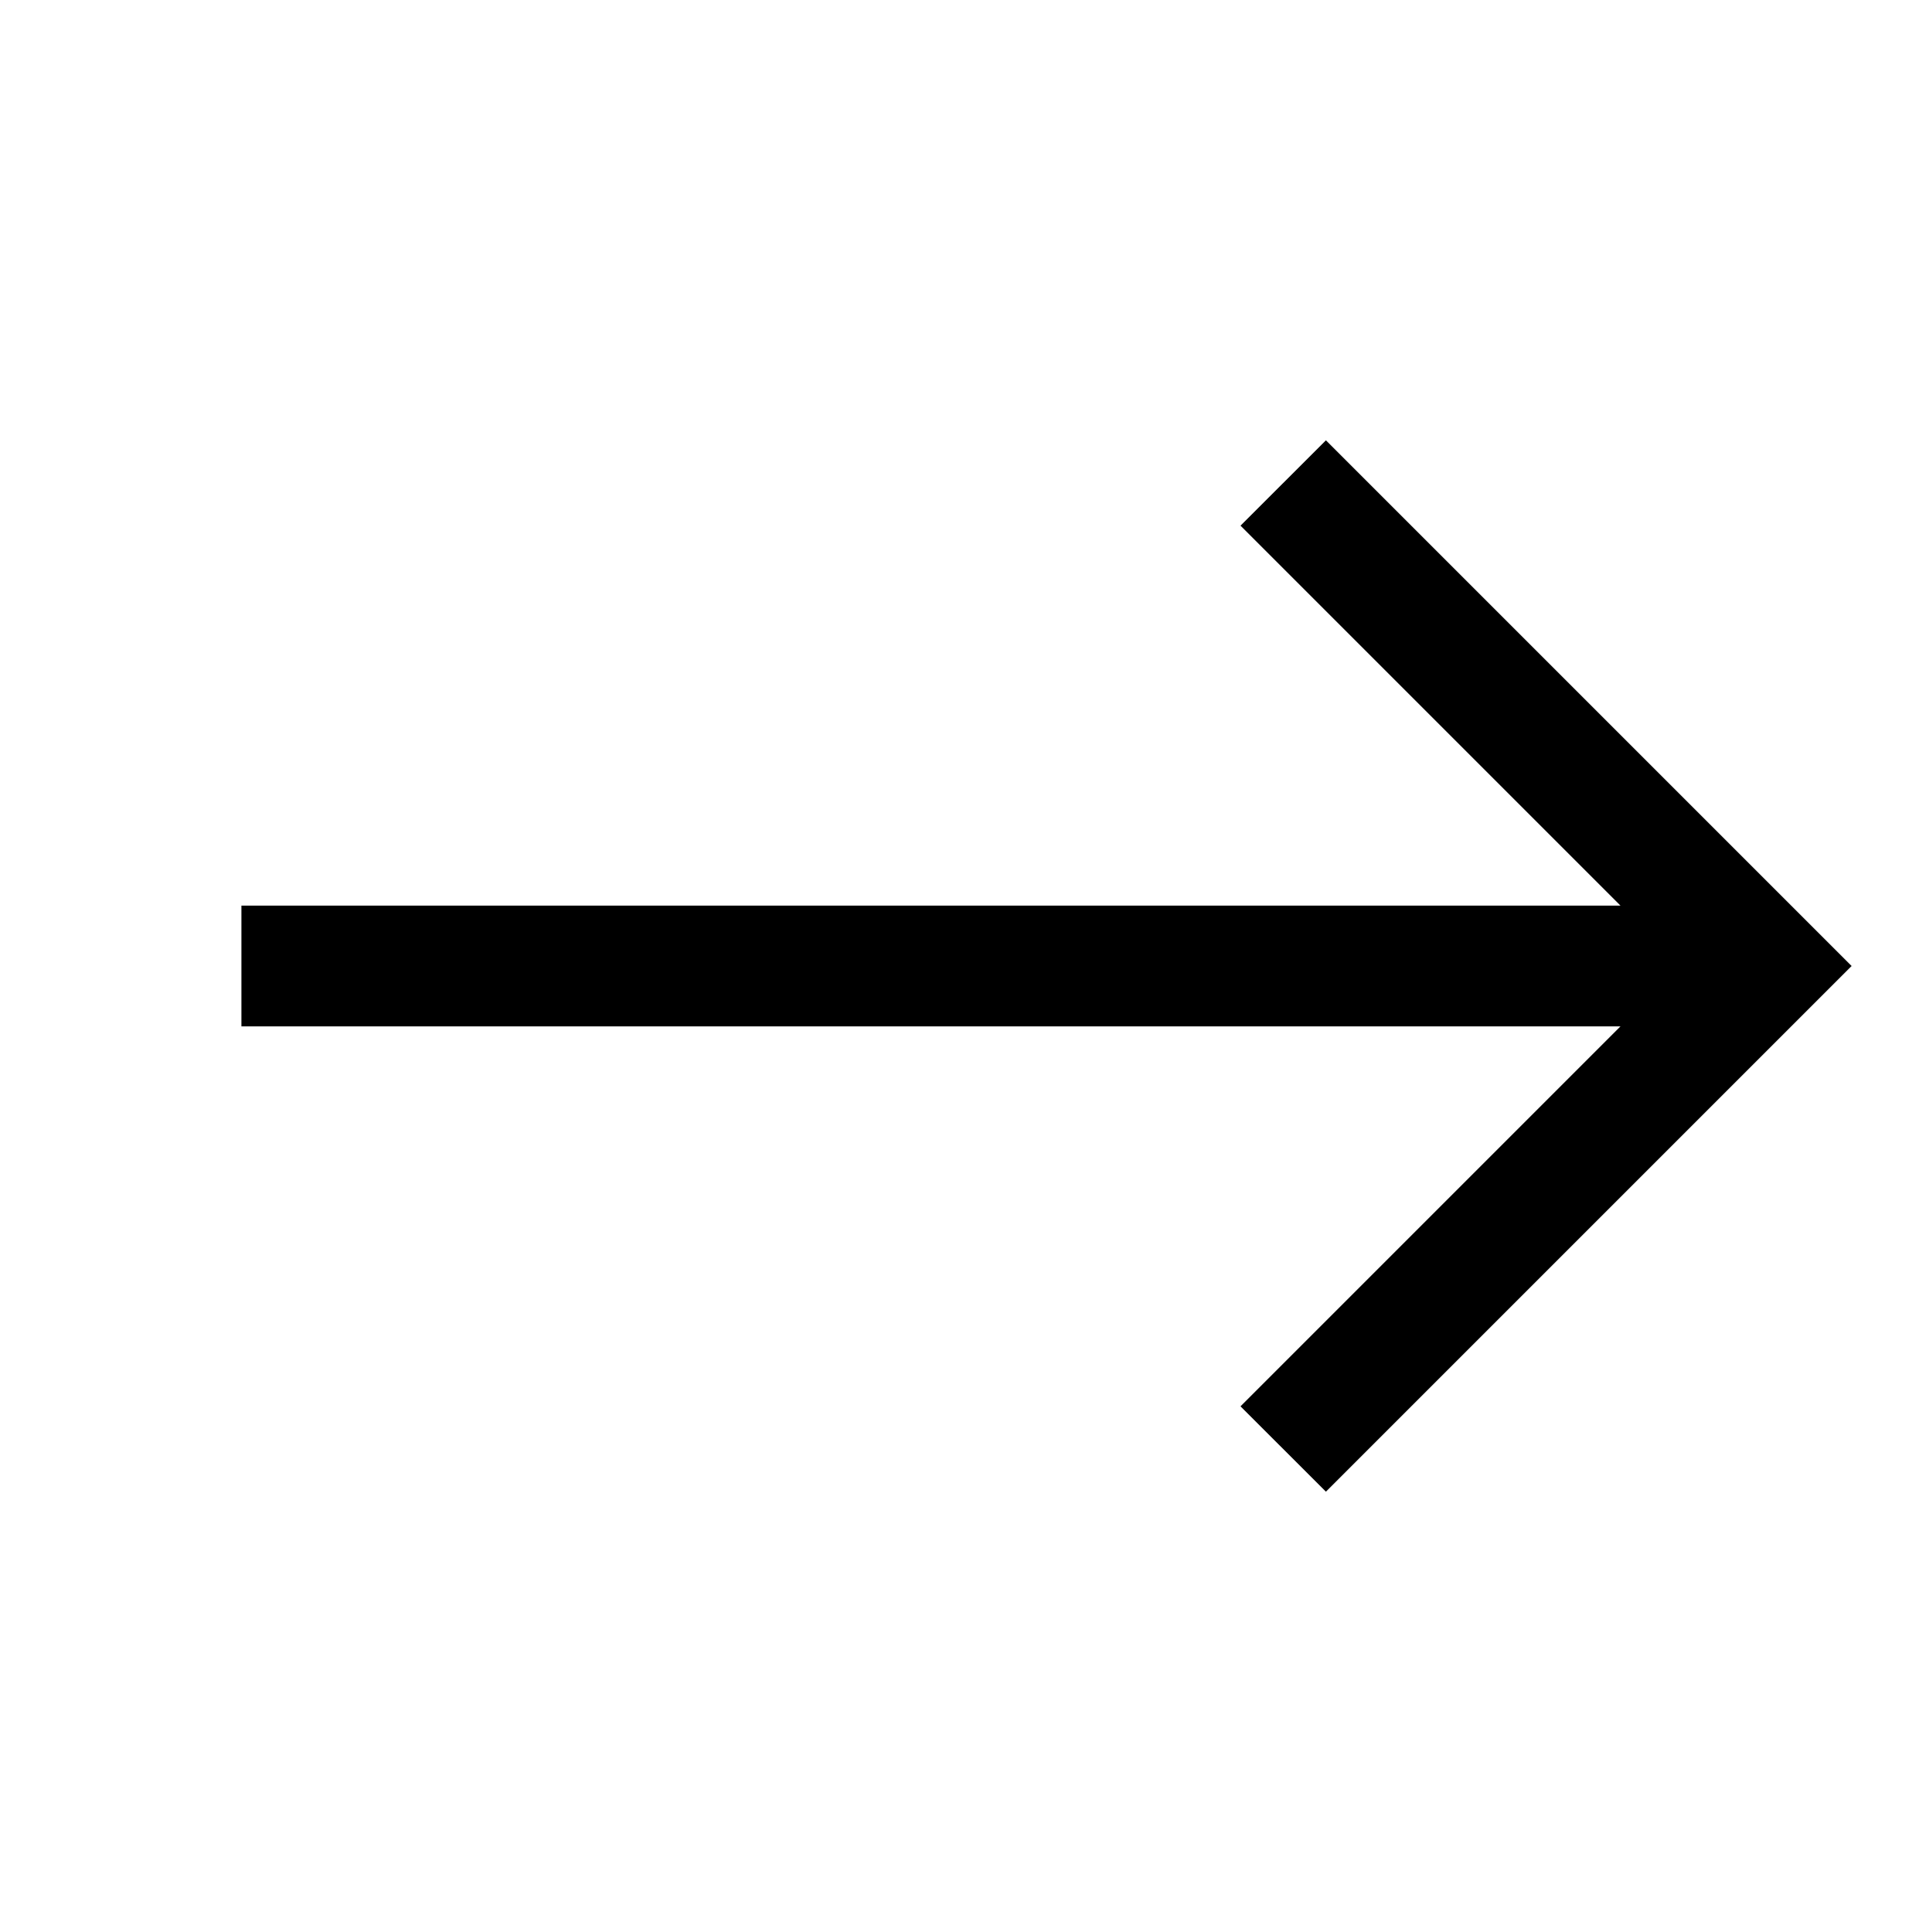
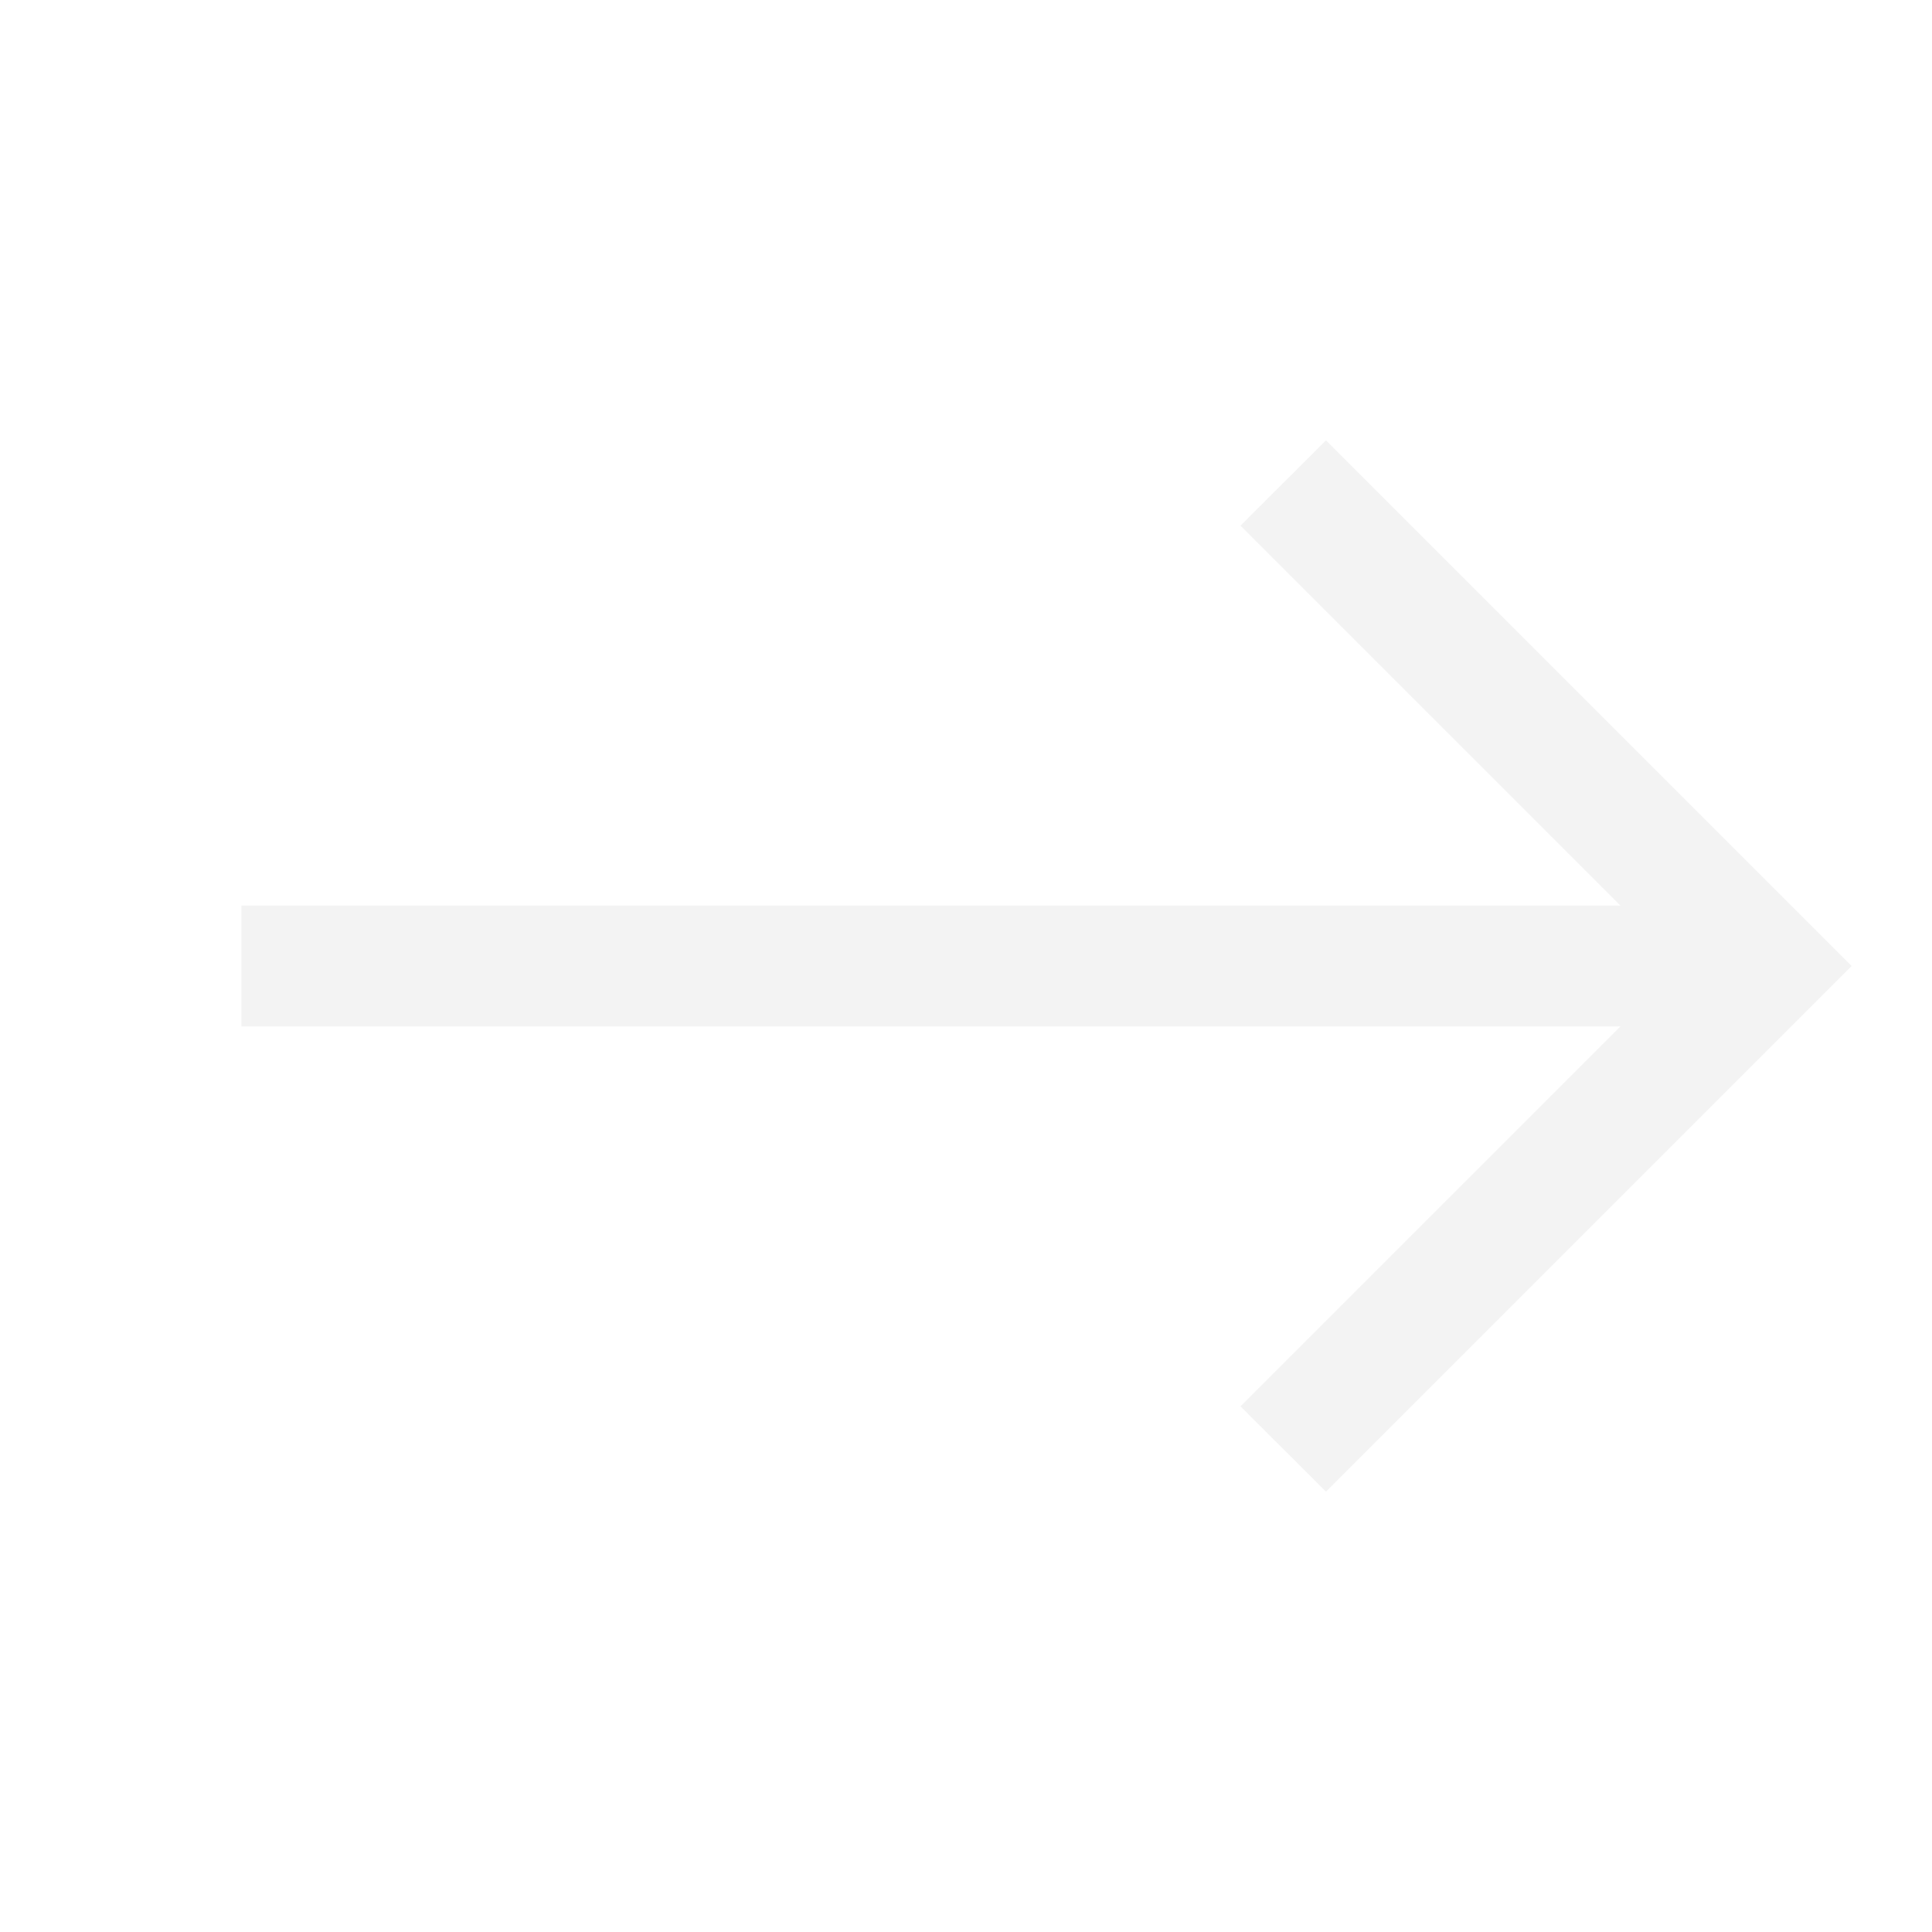
- <svg xmlns="http://www.w3.org/2000/svg" width="24" height="24" viewBox="0 0 24 24" fill="currentColor">
+ <svg xmlns="http://www.w3.org/2000/svg" width="24" height="24" viewBox="0 0 24 24" fill="none">
  <g id="Small/Arrow long">
-     <path id="Union" fill-rule="evenodd" clip-rule="evenodd" d="M16.471 5.47L22.471 11.47L23.001 12L22.471 12.53L16.471 18.53L15.41 17.47L20.13 12.75H2.999V11.25H20.13L15.41 6.53L16.471 5.47Z" fill="currentColor" />
+     <path id="Union" fill-rule="evenodd" clip-rule="evenodd" d="M16.471 5.47L22.471 11.47L23.001 12L22.471 12.53L16.471 18.53L15.41 17.47L20.13 12.75H2.999V11.25H20.13L15.41 6.53L16.471 5.47Z" fill="#F3F3F3" />
  </g>
</svg>
